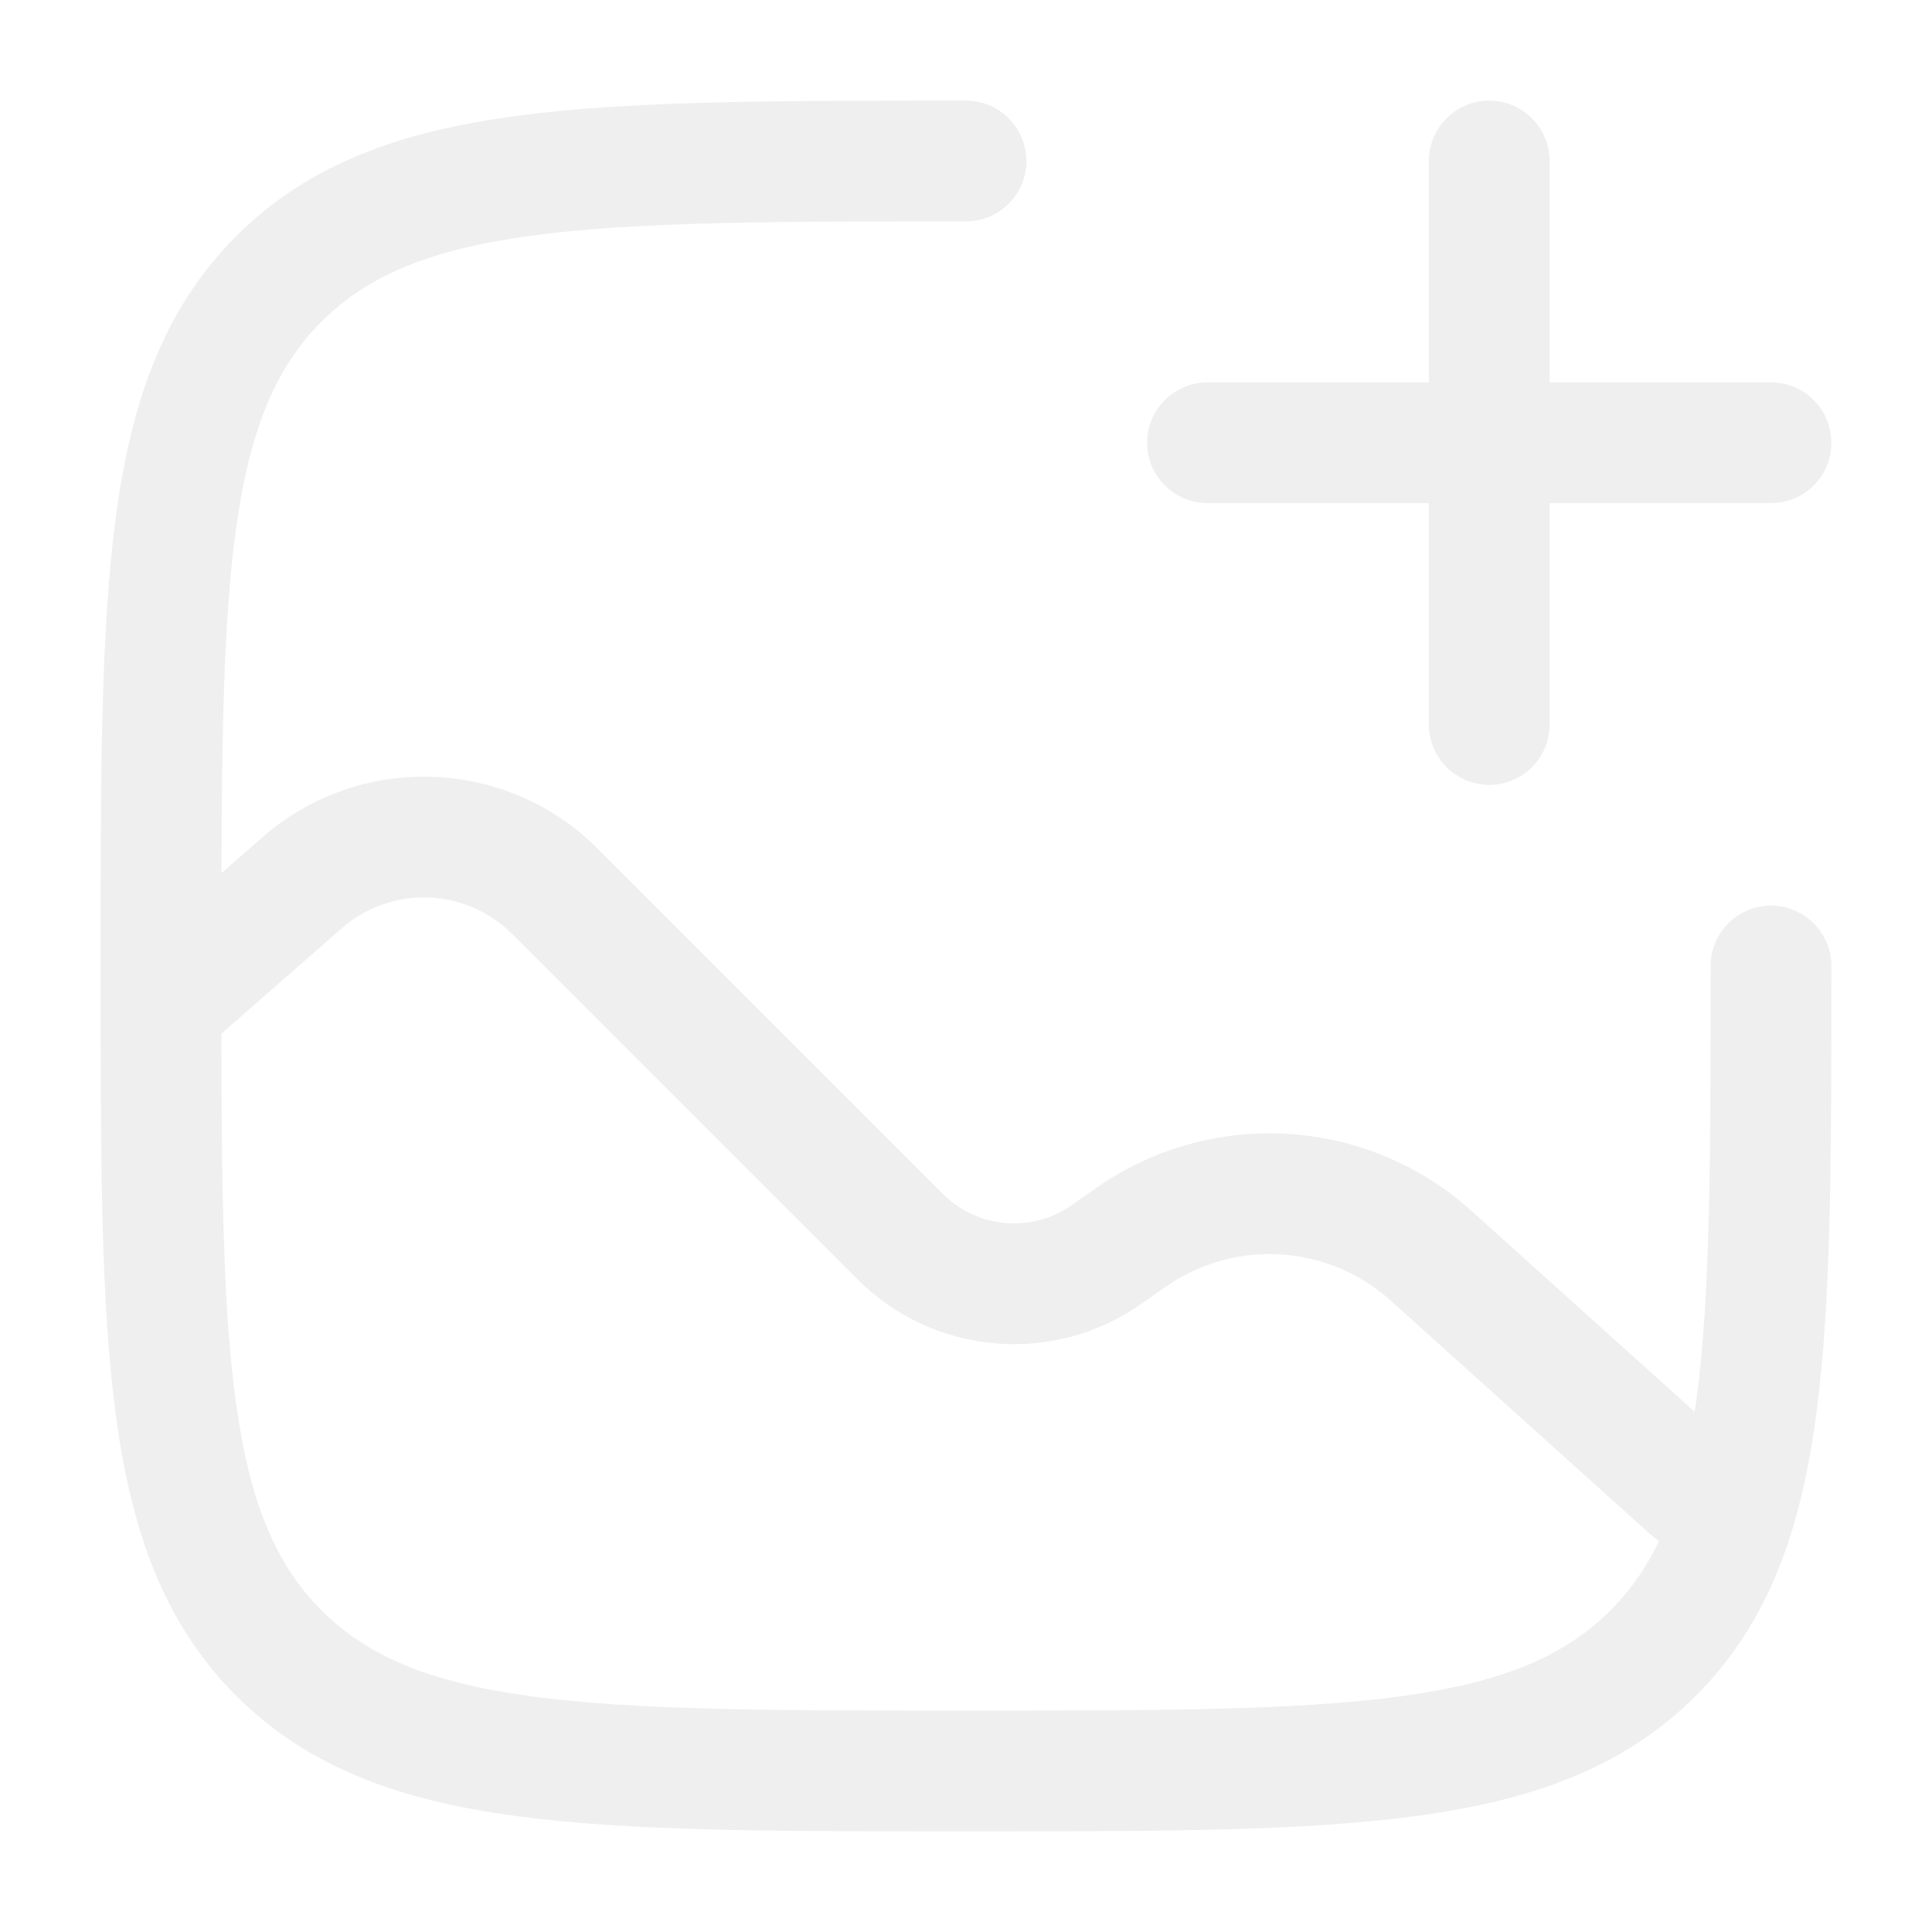
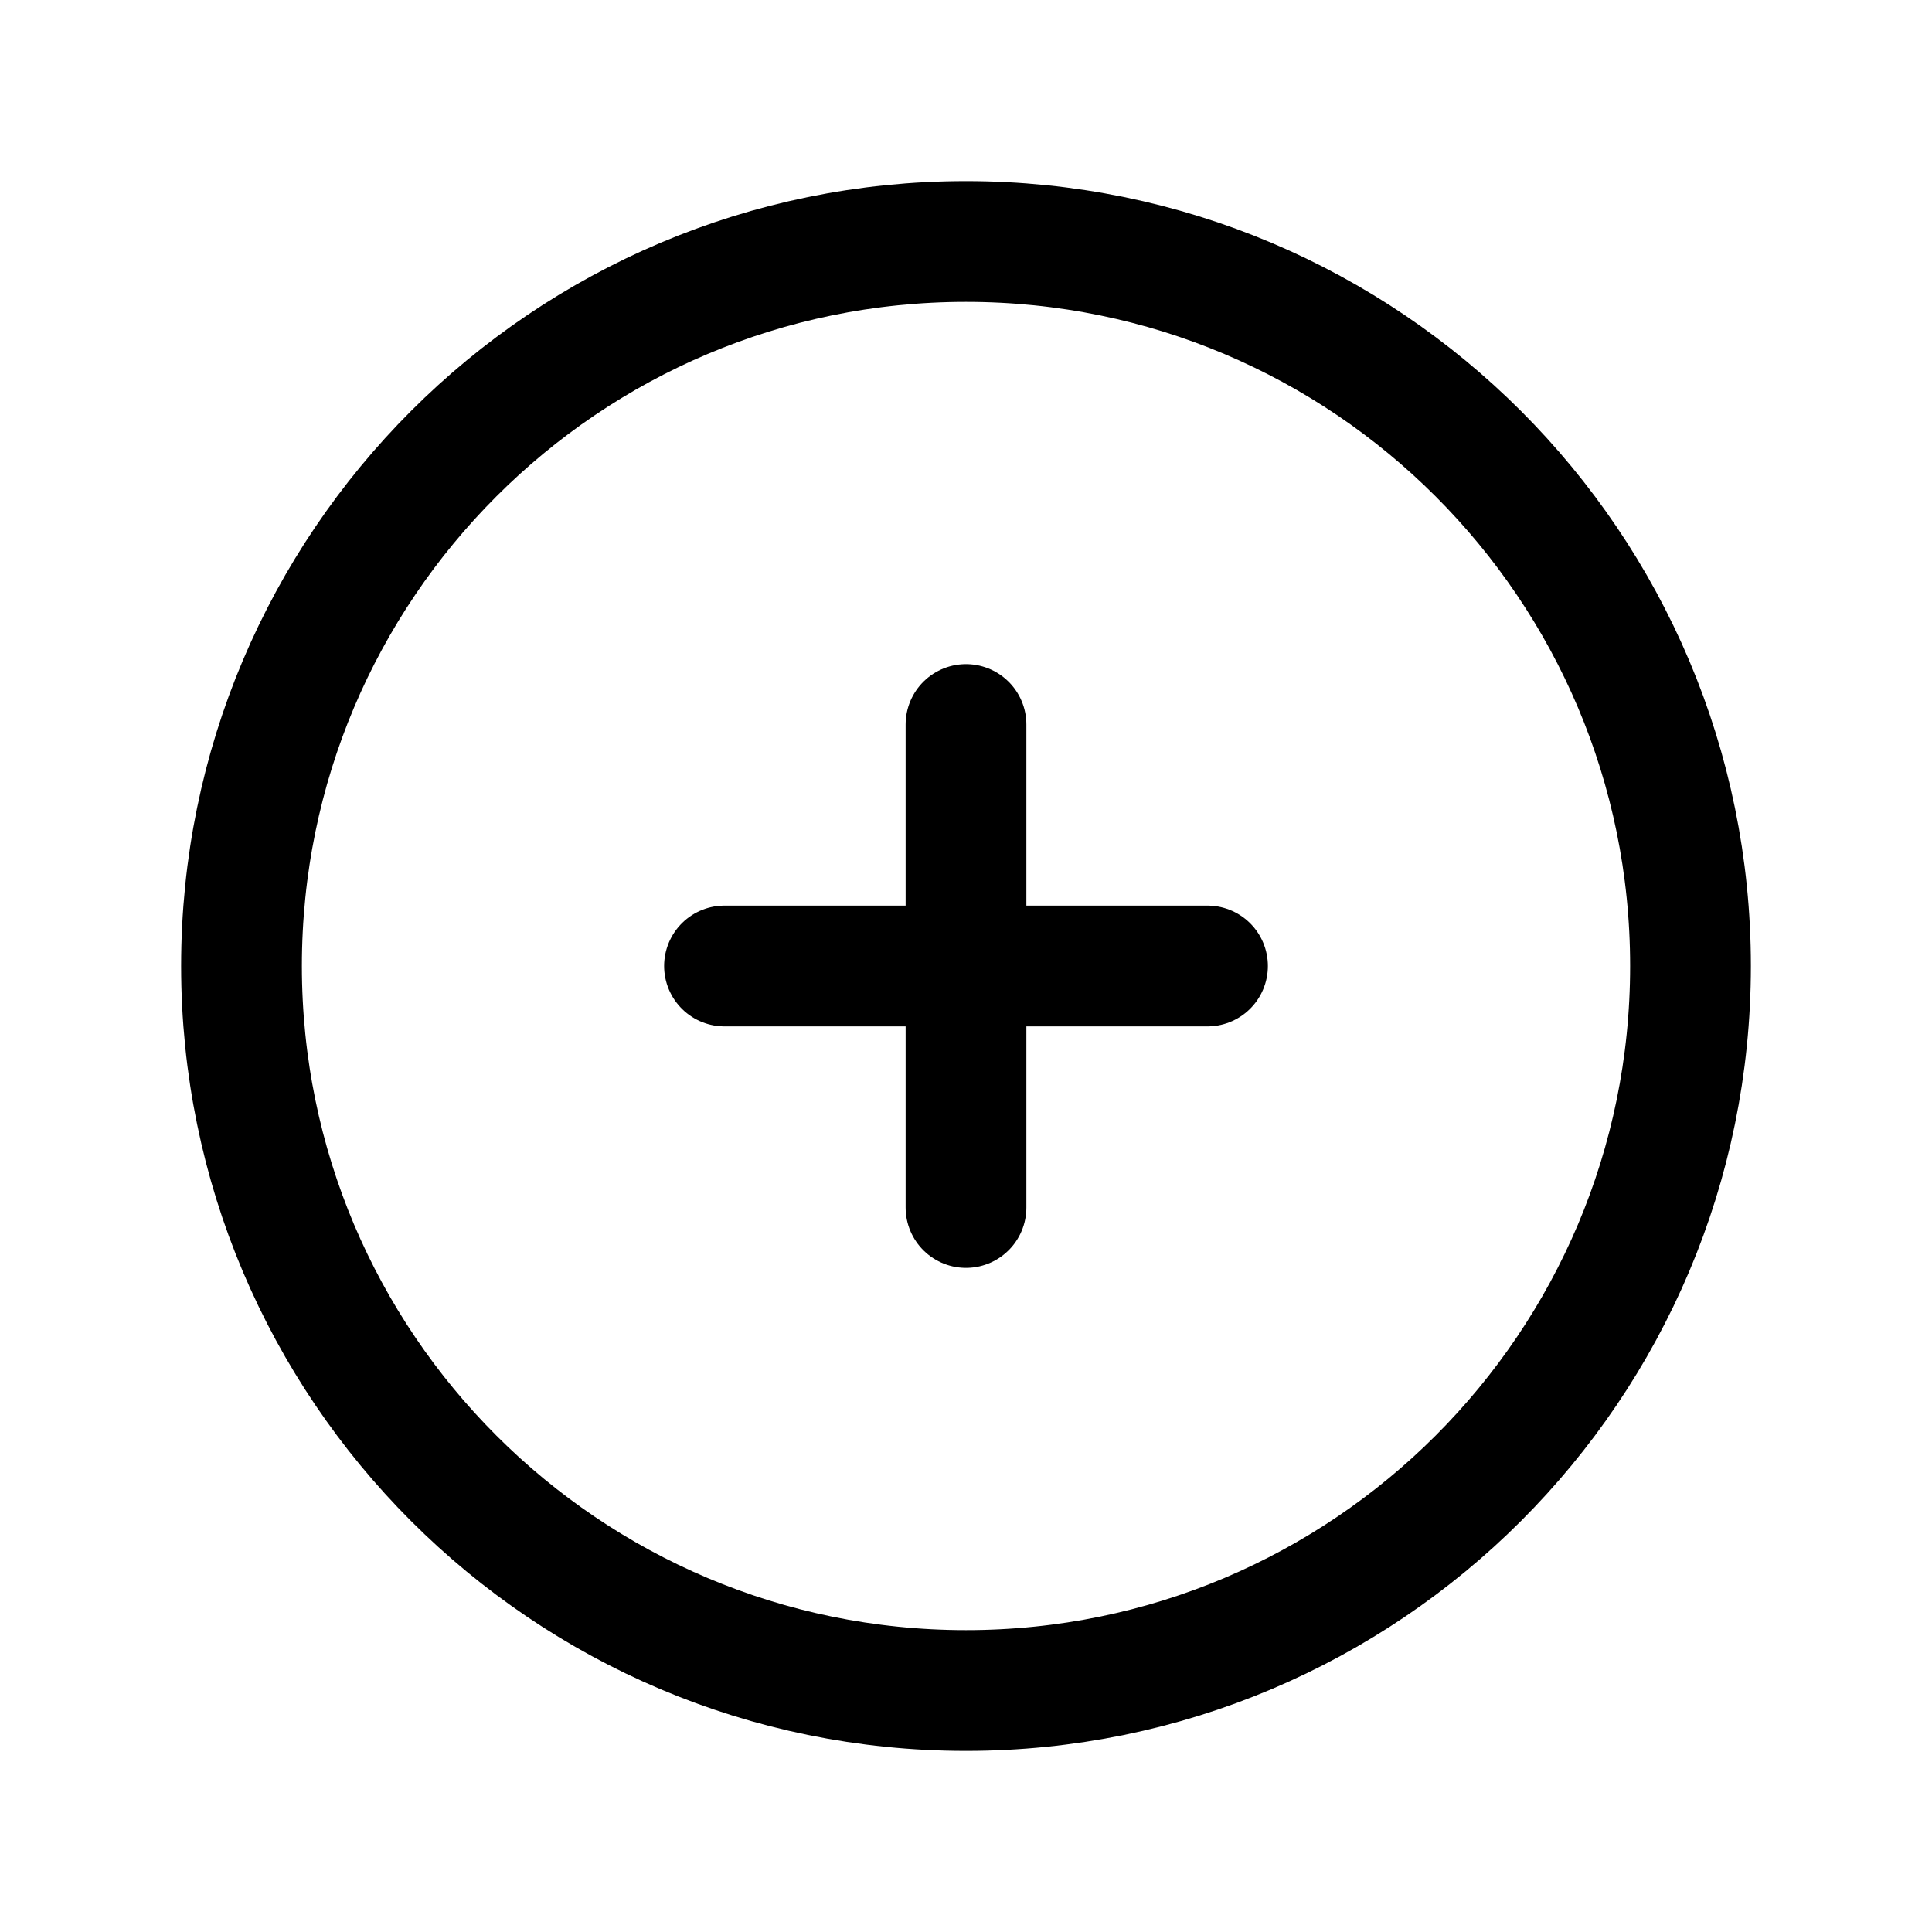
- <svg xmlns="http://www.w3.org/2000/svg" width="24" height="24" viewBox="0 0 24 24" fill="none">
-   <path fill-rule="evenodd" clip-rule="evenodd" d="M18.5 1.25C18.914 1.25 19.25 1.586 19.25 2V4.75H22C22.414 4.75 22.75 5.086 22.75 5.5C22.75 5.914 22.414 6.25 22 6.25H19.25V9C19.25 9.414 18.914 9.75 18.5 9.75C18.086 9.75 17.75 9.414 17.75 9V6.25H15C14.586 6.25 14.25 5.914 14.25 5.5C14.25 5.086 14.586 4.75 15 4.75H17.75V2C17.75 1.586 18.086 1.25 18.5 1.25Z" fill="#EFEFEF" />
-   <path fill-rule="evenodd" clip-rule="evenodd" d="M12 1.25L11.943 1.25C9.634 1.25 7.825 1.25 6.414 1.44C4.969 1.634 3.829 2.039 2.934 2.934C2.039 3.829 1.634 4.969 1.44 6.414C1.25 7.825 1.25 9.634 1.25 11.943V12.057C1.25 14.366 1.25 16.175 1.44 17.586C1.634 19.031 2.039 20.171 2.934 21.066C3.829 21.961 4.969 22.366 6.414 22.56C7.825 22.75 9.634 22.75 11.943 22.75H12.057C14.366 22.75 16.175 22.75 17.586 22.56C19.031 22.366 20.171 21.961 21.066 21.066C21.961 20.171 22.366 19.031 22.56 17.586C22.75 16.175 22.75 14.366 22.75 12.057V12C22.75 11.586 22.414 11.25 22 11.25C21.586 11.25 21.25 11.586 21.25 12C21.25 14.378 21.248 16.086 21.074 17.386C21.067 17.438 21.06 17.488 21.052 17.538L18.278 15.041C16.979 13.872 15.044 13.755 13.613 14.761L13.315 14.97C12.818 15.319 12.142 15.261 11.713 14.831L7.423 10.541C6.287 9.406 4.466 9.345 3.258 10.403L2.751 10.846C2.756 9.054 2.781 7.693 2.926 6.614C3.098 5.335 3.425 4.564 3.995 3.995C4.564 3.425 5.335 3.098 6.614 2.926C7.914 2.752 9.622 2.75 12 2.75C12.414 2.75 12.75 2.414 12.75 2C12.75 1.586 12.414 1.25 12 1.25ZM2.926 17.386C3.098 18.665 3.425 19.436 3.995 20.005C4.564 20.575 5.335 20.902 6.614 21.074C7.914 21.248 9.622 21.25 12 21.25C14.378 21.25 16.086 21.248 17.386 21.074C18.665 20.902 19.436 20.575 20.005 20.005C20.249 19.762 20.448 19.481 20.61 19.14C20.571 19.117 20.533 19.089 20.498 19.057L17.275 16.156C16.495 15.454 15.334 15.385 14.476 15.988L14.178 16.197C13.084 16.966 11.597 16.837 10.652 15.892L6.362 11.602C5.785 11.025 4.86 10.994 4.245 11.532L2.75 12.84C2.753 14.788 2.773 16.245 2.926 17.386Z" fill="#EFEFEF" />
+ <svg xmlns="http://www.w3.org/2000/svg" fill="none" viewBox="0 0 24 24" stroke-width="1.5" stroke="currentColor" class="w-6 h-6">
+   <path stroke-linecap="round" stroke-linejoin="round" d="M12 9v6m3-3H9m12 0a9 9 0 11-18 0 9 9 0 0118 0z" />
</svg>
